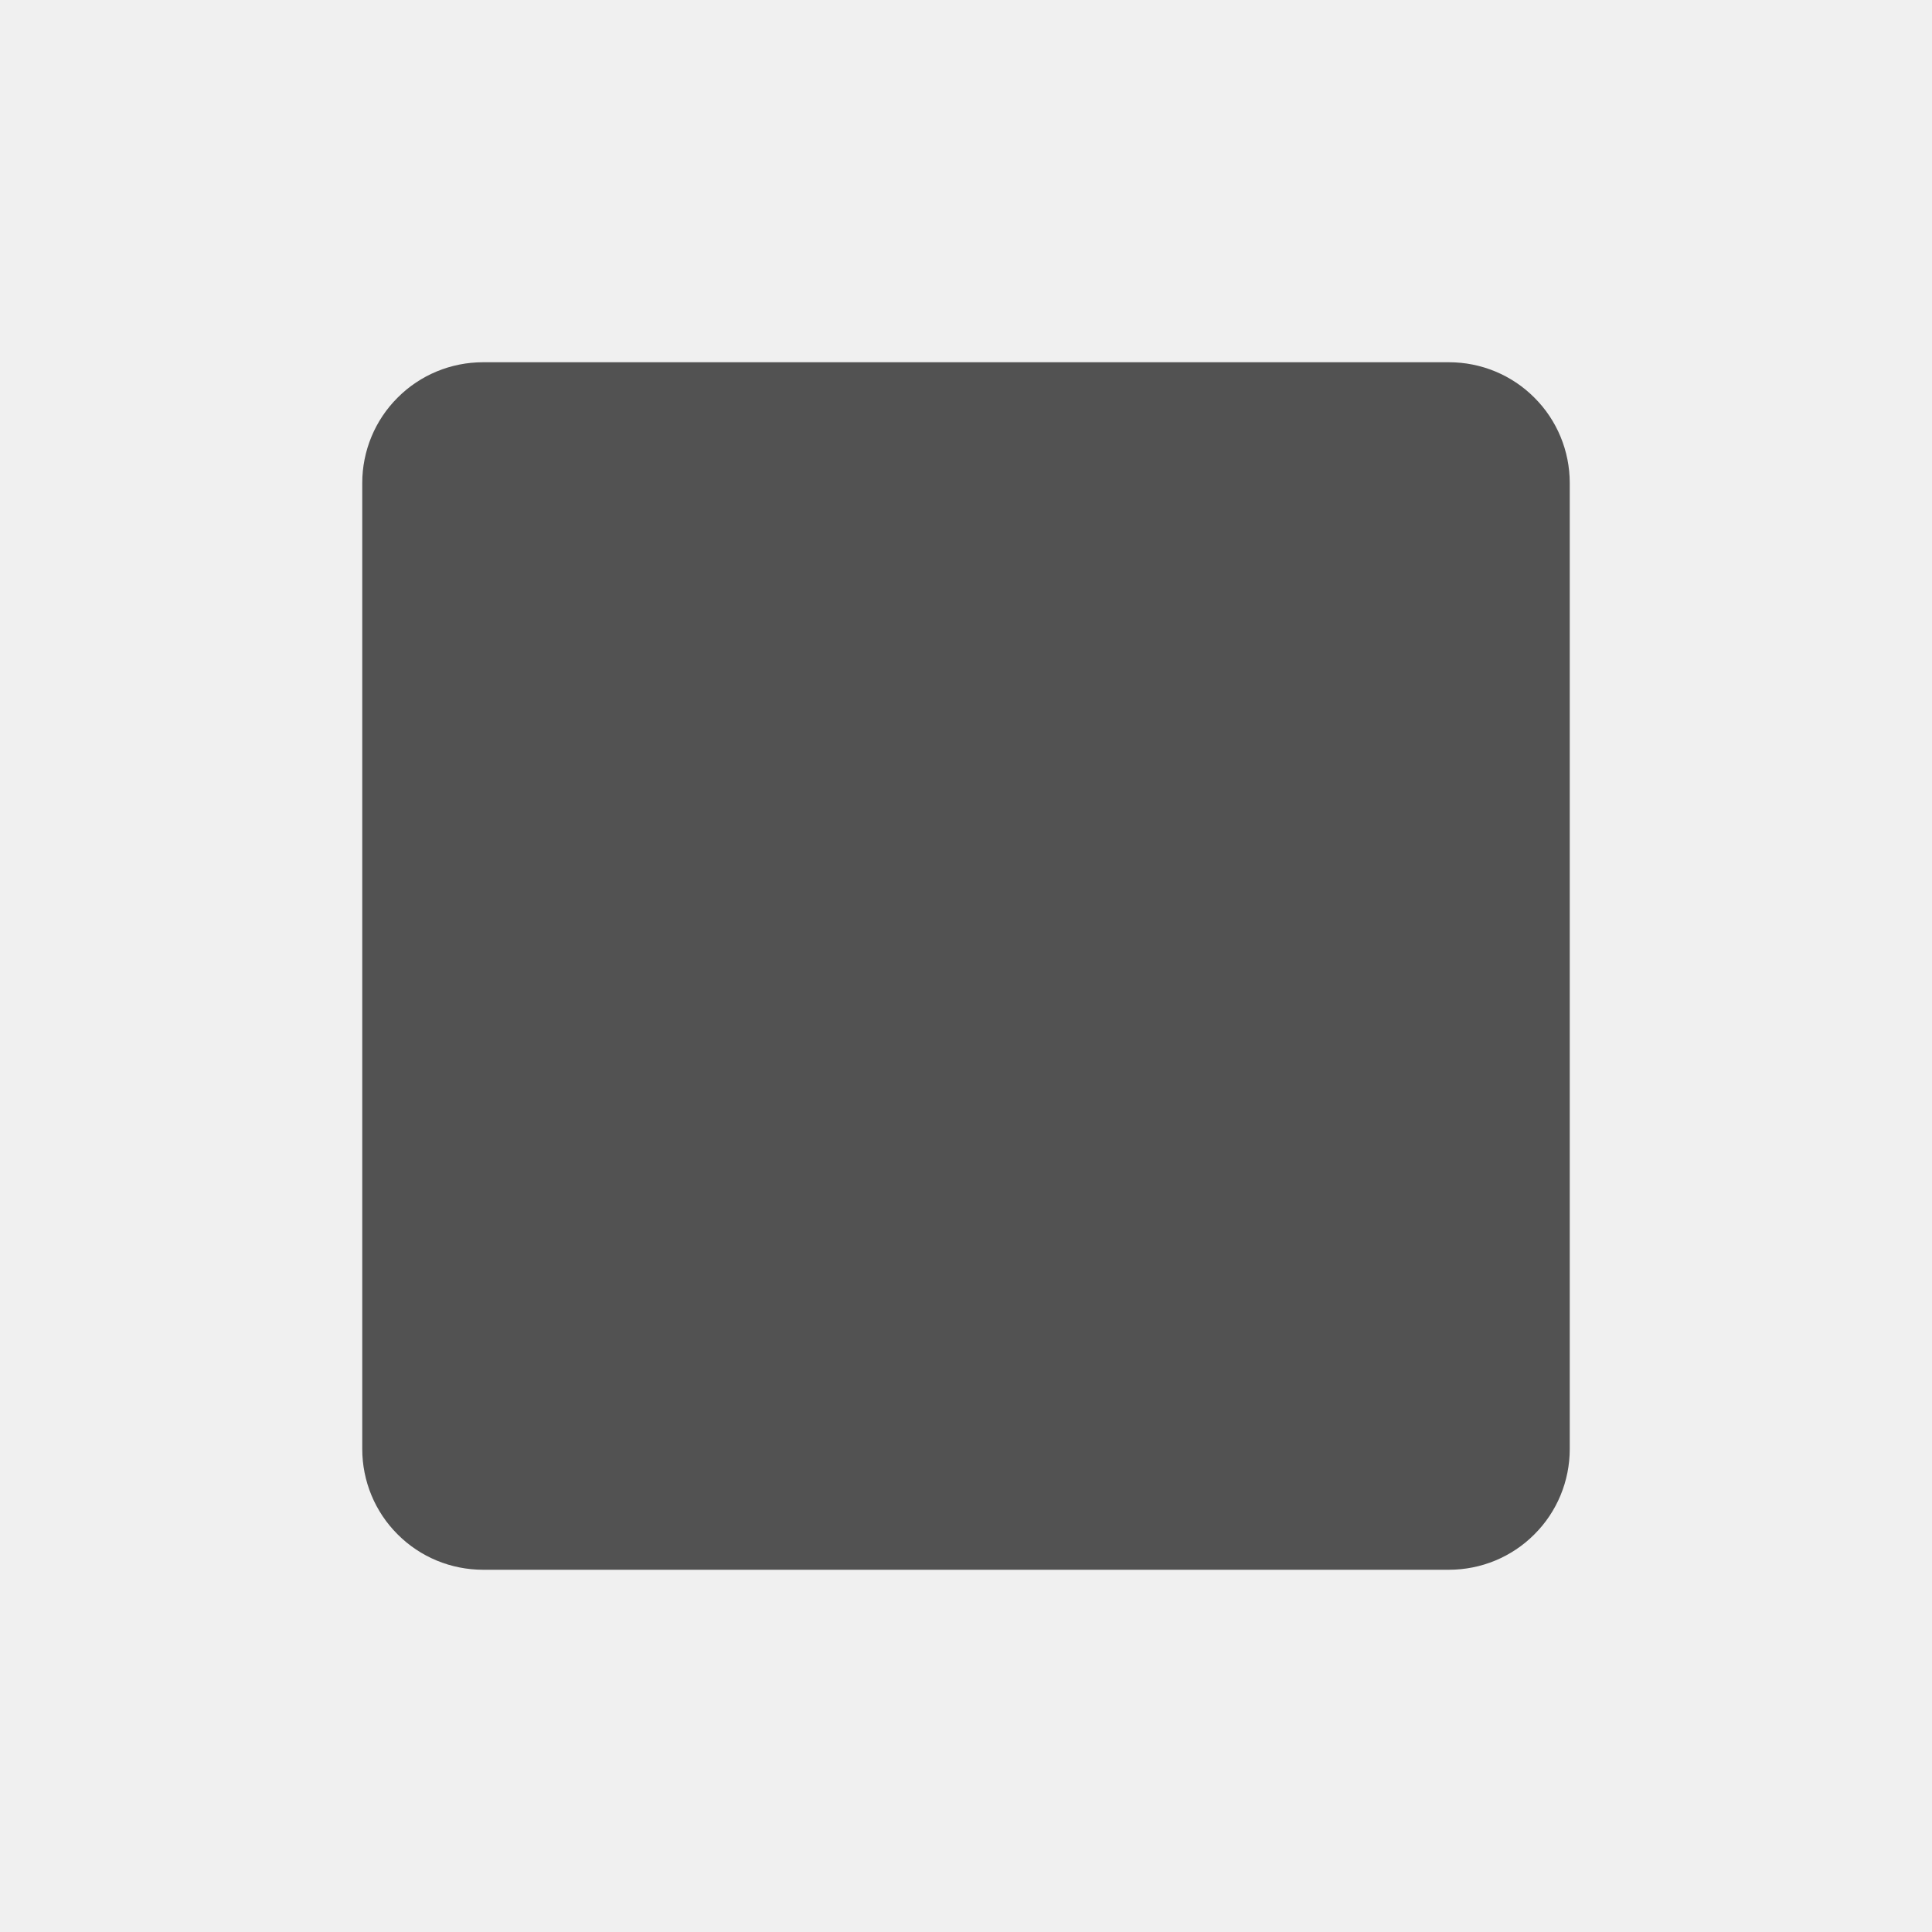
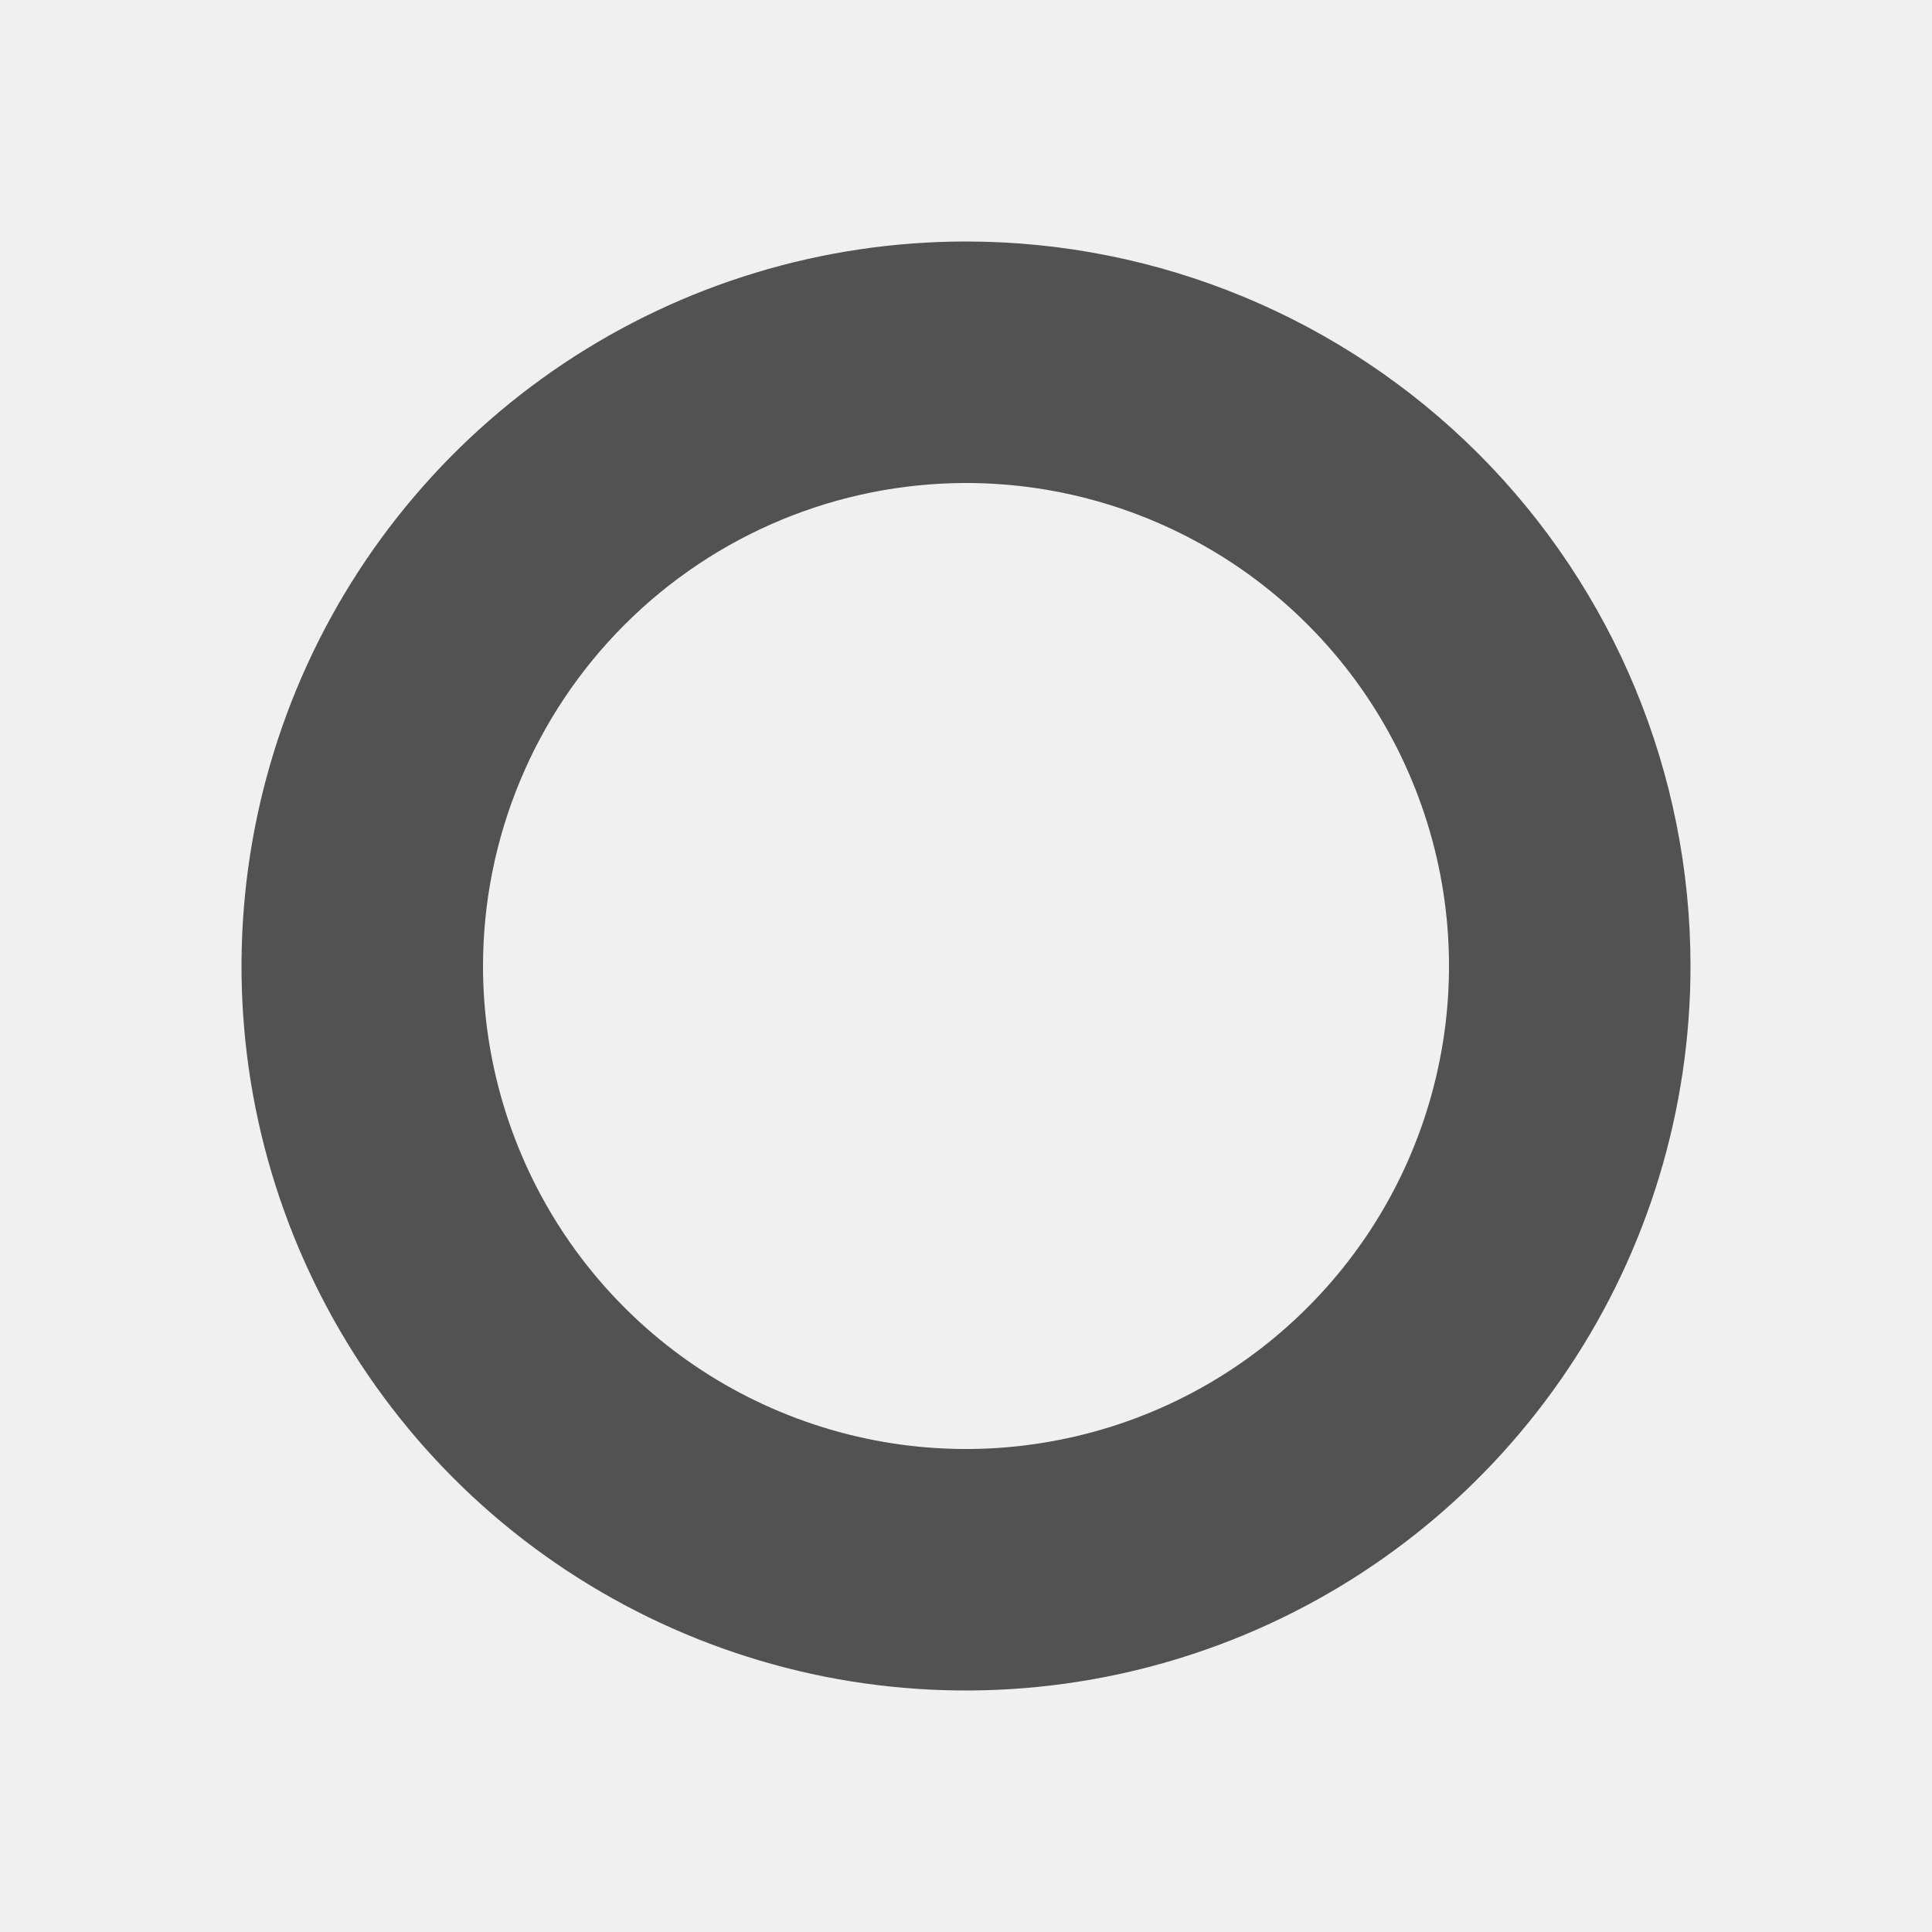
<svg xmlns="http://www.w3.org/2000/svg" width="16" height="16" viewBox="0 0 16 16" fill="none">
-   <rect width="16" height="16" fill="white" fill-opacity="0.01" />
-   <path d="M12 3H4C3.735 3 3.48 3.105 3.293 3.293C3.105 3.48 3 3.735 3 4V12C3 12.265 3.105 12.52 3.293 12.707C3.48 12.895 3.735 13 4 13H12C12.265 13 12.52 12.895 12.707 12.707C12.895 12.52 13 12.265 13 12V4C13 3.735 12.895 3.48 12.707 3.293C12.52 3.105 12.265 3 12 3V3Z" fill="#525252" />
+   <path d="M8 4C8.791 4 9.564 4.235 10.222 4.674C10.88 5.114 11.393 5.738 11.695 6.469C11.998 7.2 12.078 8.004 11.923 8.78C11.769 9.556 11.388 10.269 10.828 10.828C10.269 11.388 9.556 11.769 8.78 11.923C8.004 12.078 7.2 11.998 6.469 11.695C5.738 11.393 5.114 10.88 4.674 10.222C4.235 9.564 4 8.791 4 8C4.001 6.939 4.423 5.923 5.173 5.173C5.923 4.423 6.939 4.001 8 4V4ZM8 2C6.813 2 5.653 2.352 4.667 3.011C3.68 3.67 2.911 4.608 2.457 5.704C2.003 6.8 1.884 8.007 2.115 9.171C2.347 10.334 2.918 11.403 3.757 12.243C4.596 13.082 5.666 13.653 6.829 13.885C7.993 14.116 9.2 13.997 10.296 13.543C11.393 13.089 12.329 12.32 12.989 11.333C13.648 10.347 14 9.187 14 8C14 6.409 13.368 4.883 12.243 3.757C11.117 2.632 9.591 2 8 2V2Z" fill="#525252" />
</svg>
